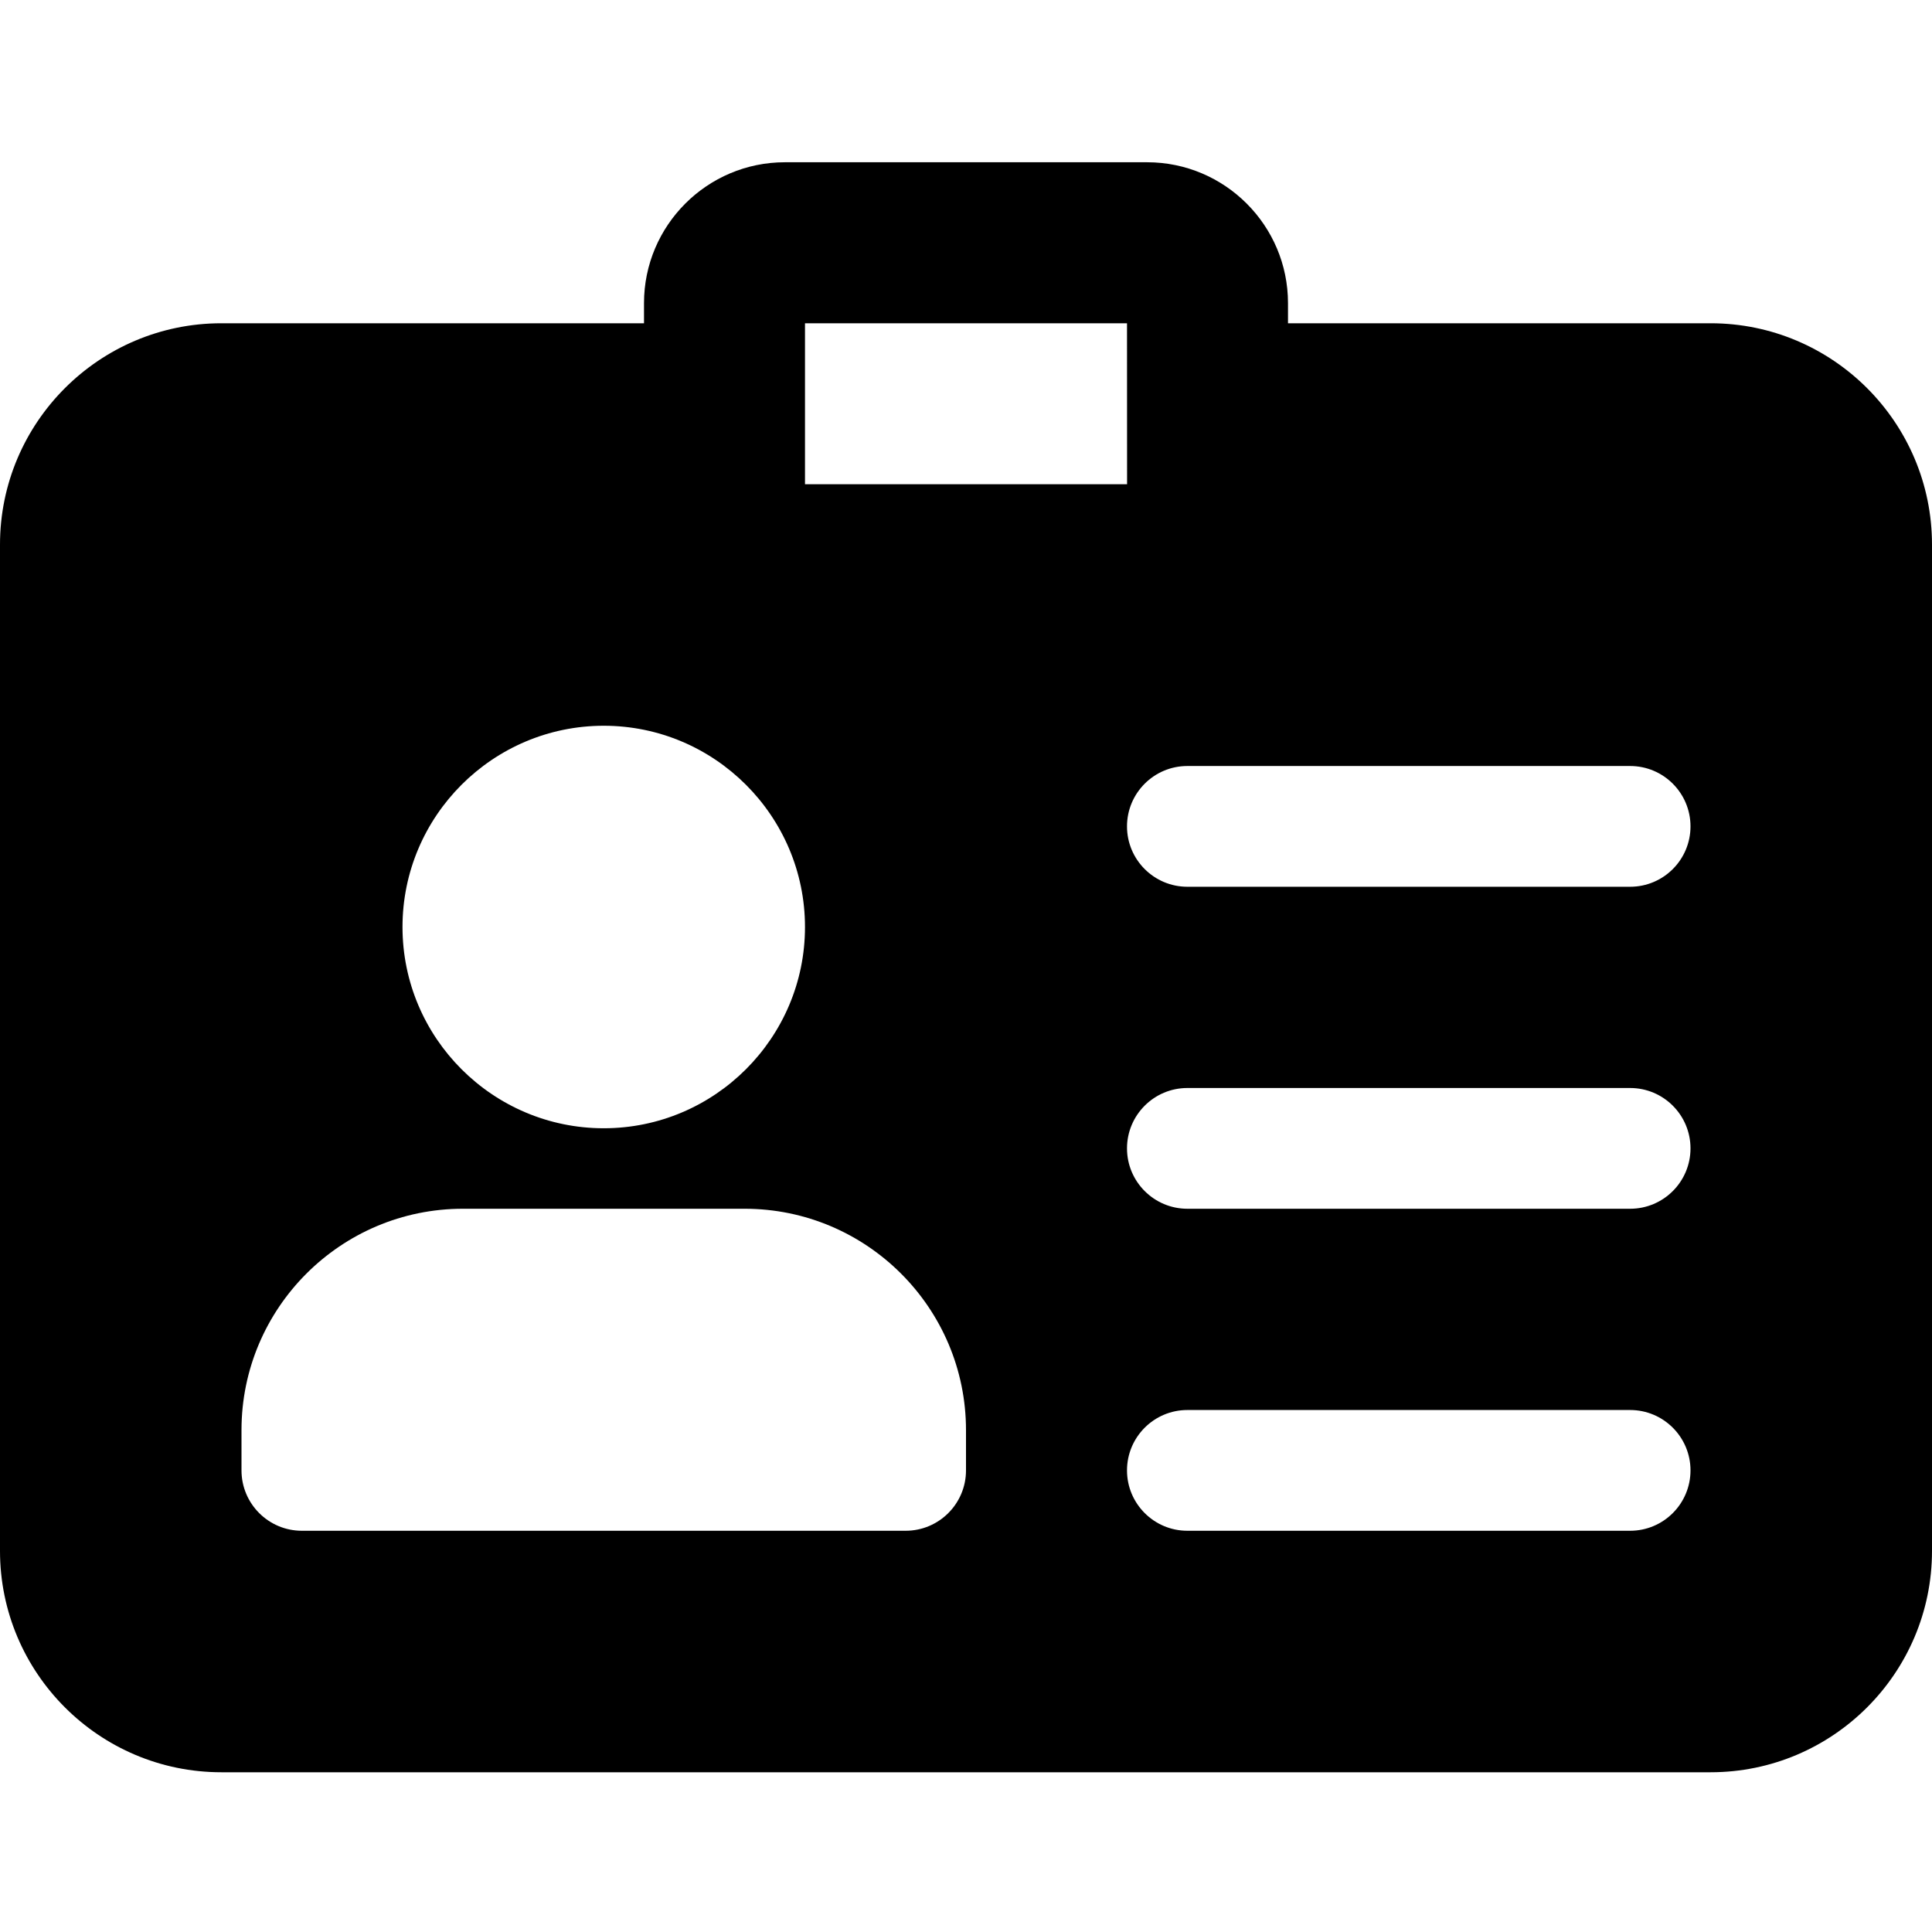
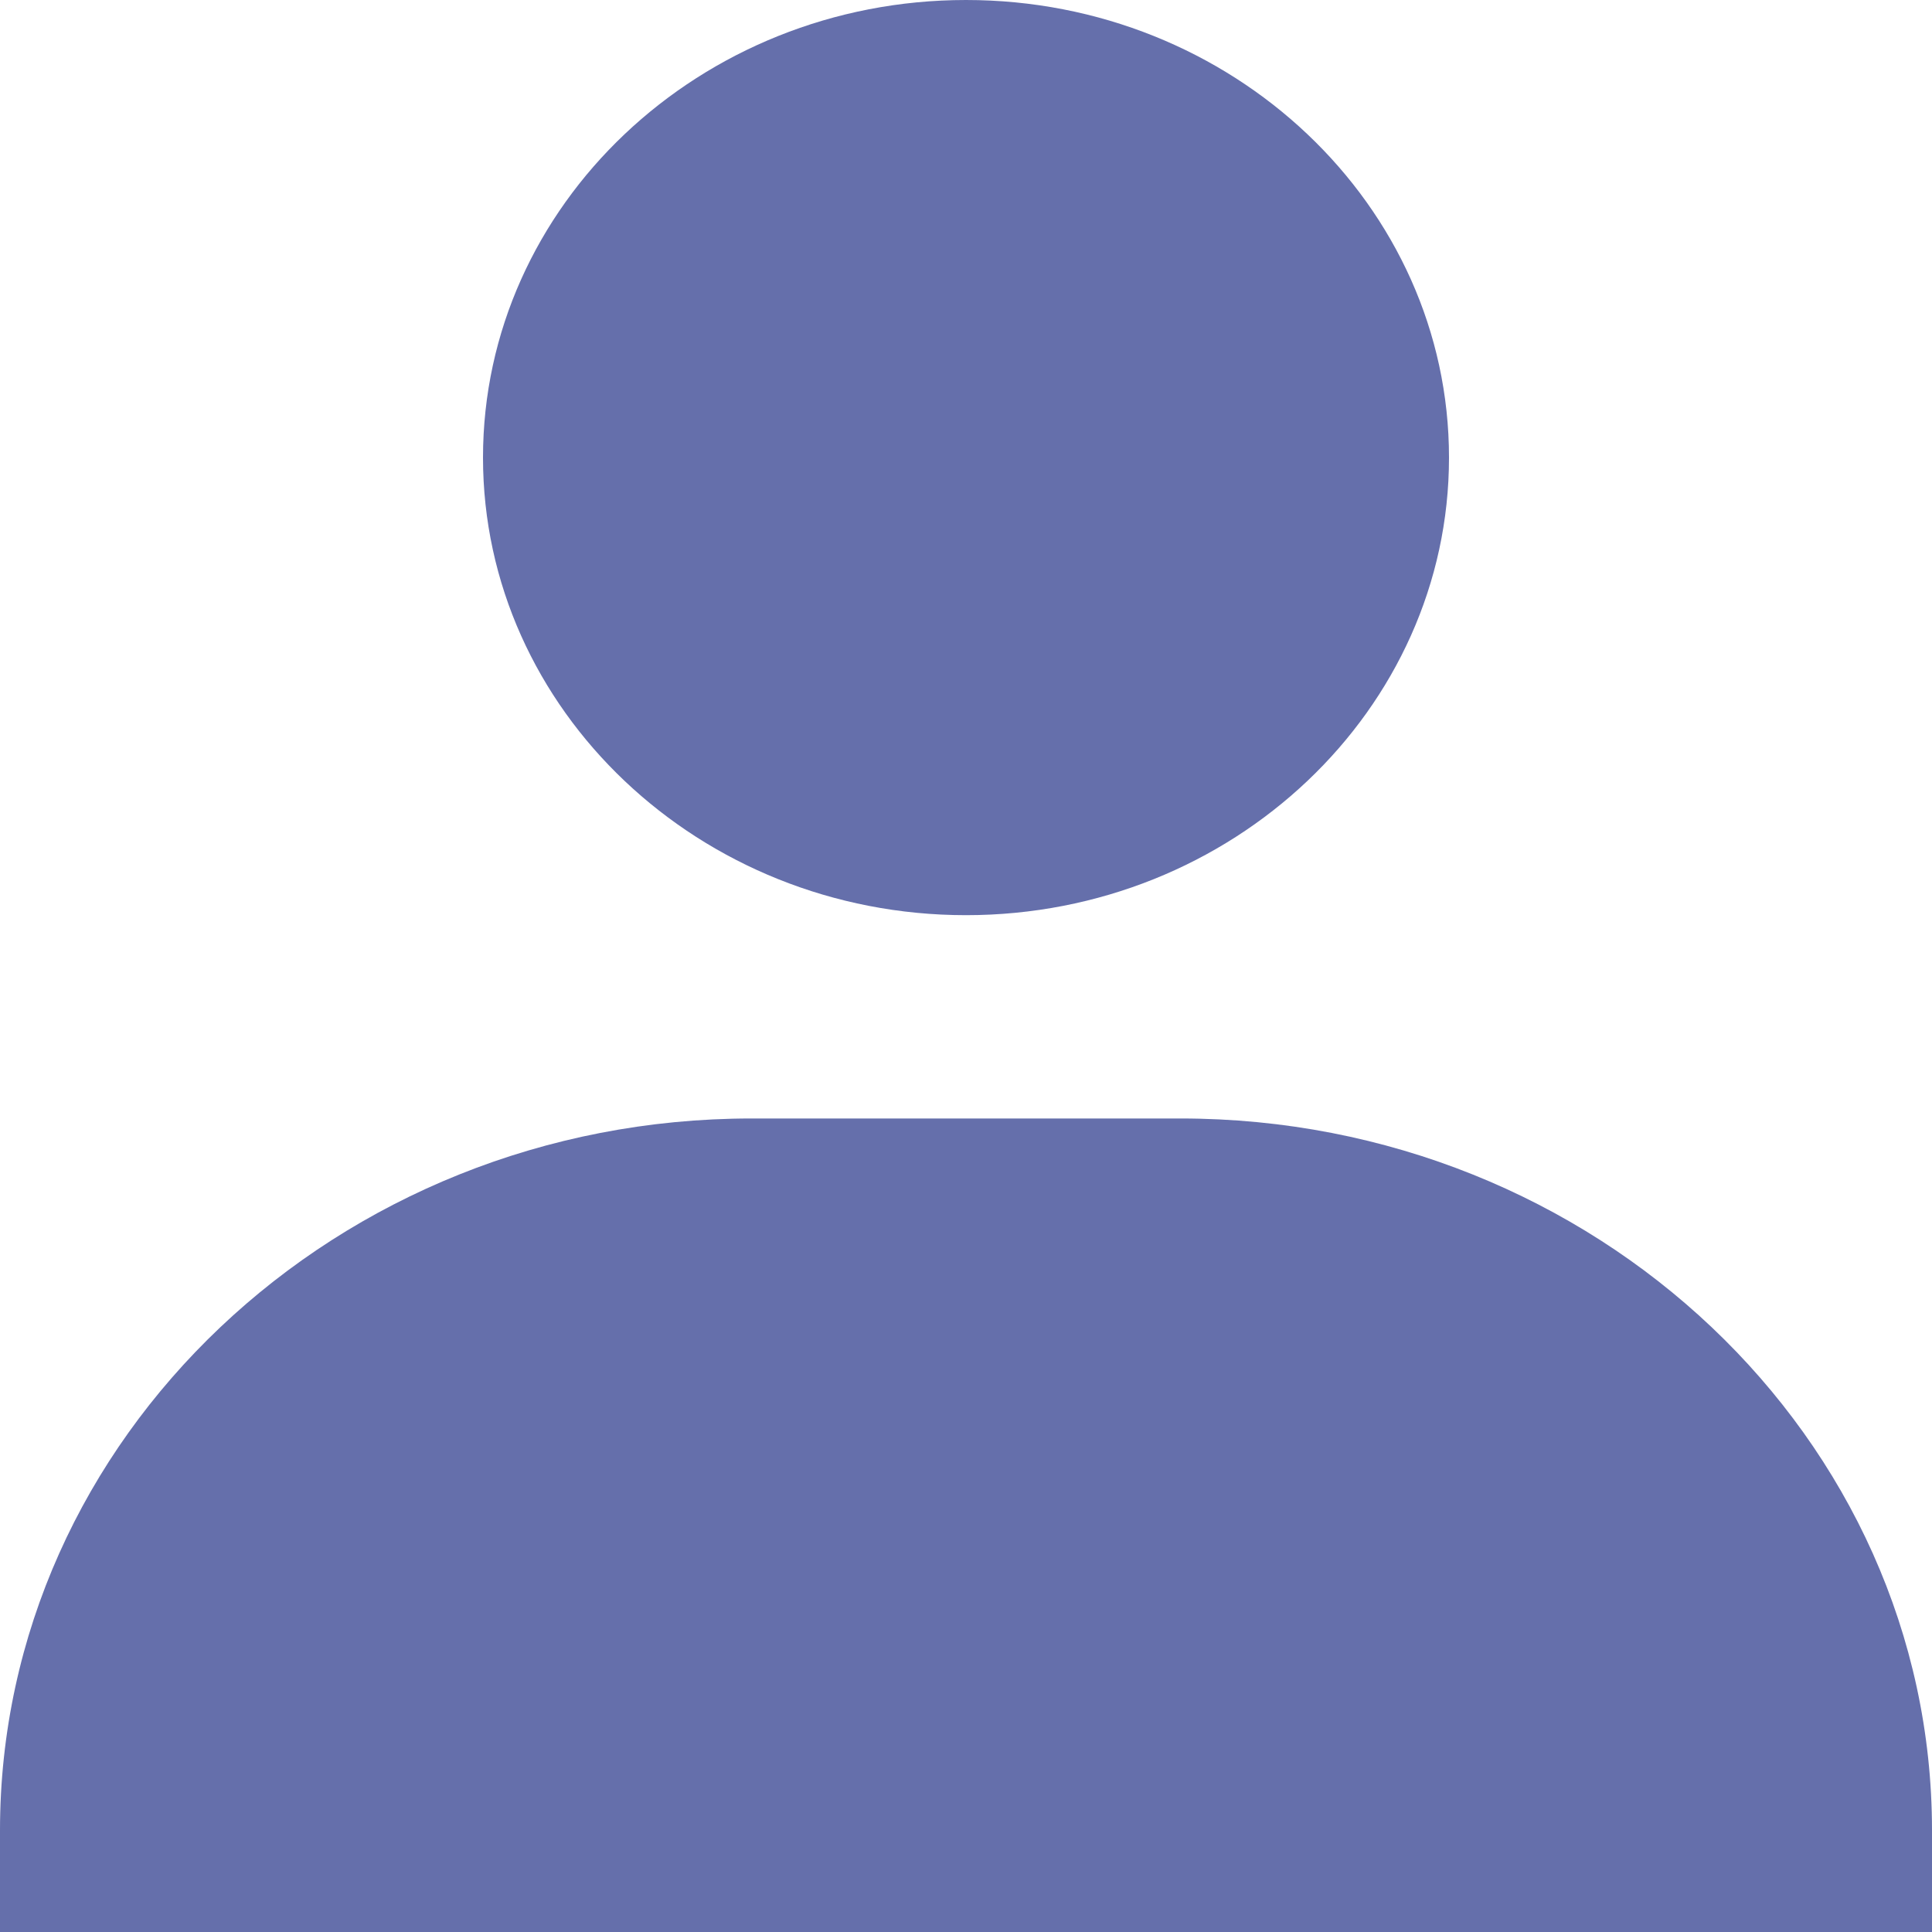
- <svg xmlns="http://www.w3.org/2000/svg" height="512pt" viewBox="0 -43 512 512" width="512pt" fill="#000">
-   <path d="m453.332 42.668h-112v-5.336c0-20.586-16.746-37.332-37.332-37.332h-96c-20.586 0-37.332 16.746-37.332 37.332v5.336h-112c-32.363 0-58.668 26.301-58.668 58.664v266.668c0 32.363 26.305 58.668 58.668 58.668h394.664c32.363 0 58.668-26.305 58.668-58.668v-266.668c0-32.363-26.305-58.664-58.668-58.664zm-154.645 42.664h-85.355v-42.664h85.336zm-138.688 64c29.398 0 53.332 23.938 53.332 53.336 0 29.395-23.934 53.332-53.332 53.332s-53.332-23.938-53.332-53.332c0-29.398 23.934-53.336 53.332-53.336zm96 197.336c0 8.832-7.168 16-16 16h-160c-8.832 0-16-7.168-16-16v-10.668c0-32.363 26.305-58.668 58.668-58.668h74.664c32.363 0 58.668 26.305 58.668 58.668zm176 16h-117.332c-8.832 0-16-7.168-16-16s7.168-16 16-16h117.332c8.832 0 16 7.168 16 16s-7.168 16-16 16zm0-85.336h-117.332c-8.832 0-16-7.168-16-16s7.168-16 16-16h117.332c8.832 0 16 7.168 16 16s-7.168 16-16 16zm0-85.332h-117.332c-8.832 0-16-7.168-16-16s7.168-16 16-16h117.332c8.832 0 16 7.168 16 16s-7.168 16-16 16zm0 0" />
+ <svg xmlns="http://www.w3.org/2000/svg" width="13" height="13" viewBox="0 0 13 13" fill="#656FAB">
+   <path d="M3.25 3.079C3.25 4.776 4.708 6.158 6.5 6.158C8.292 6.158 9.75 4.776 9.75 3.079C9.75 1.381 8.292 0 6.5 0C4.708 0 3.25 1.381 3.25 3.079ZM12.278 13H13V12.316C13 9.675 10.732 7.526 7.944 7.526H5.056C2.268 7.526 0 9.675 0 12.316V13H12.278Z" />
</svg>
